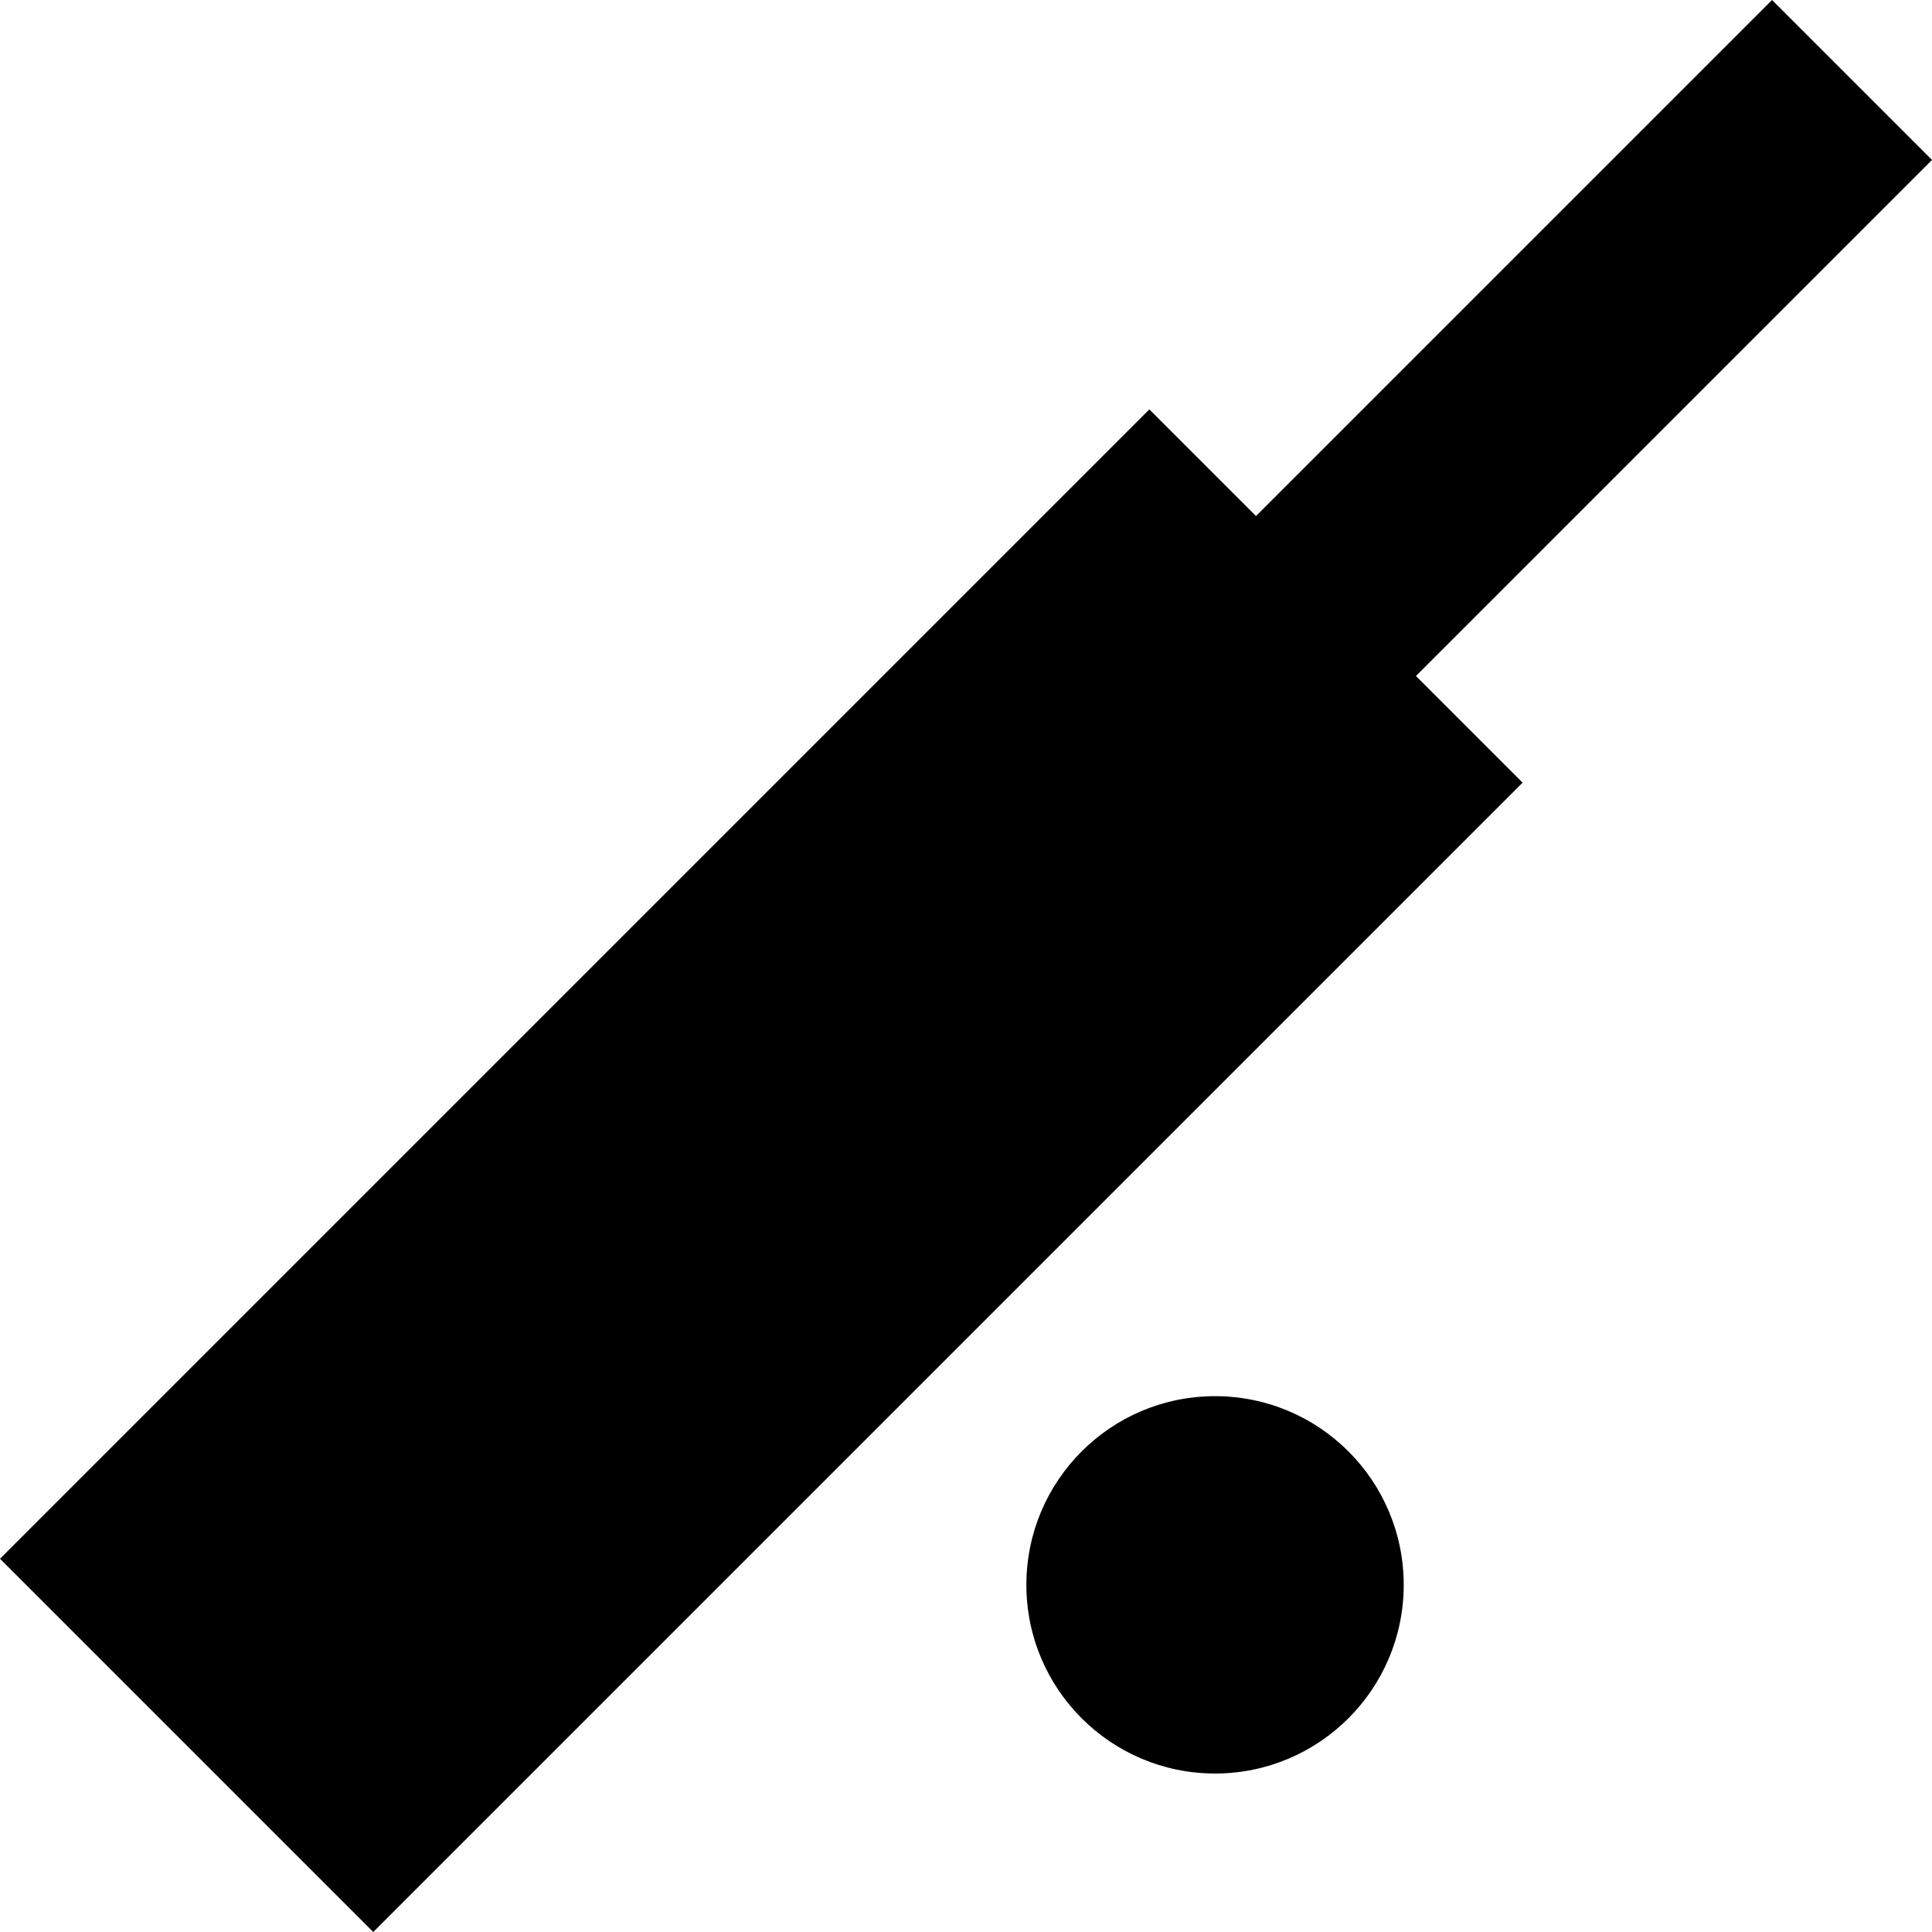
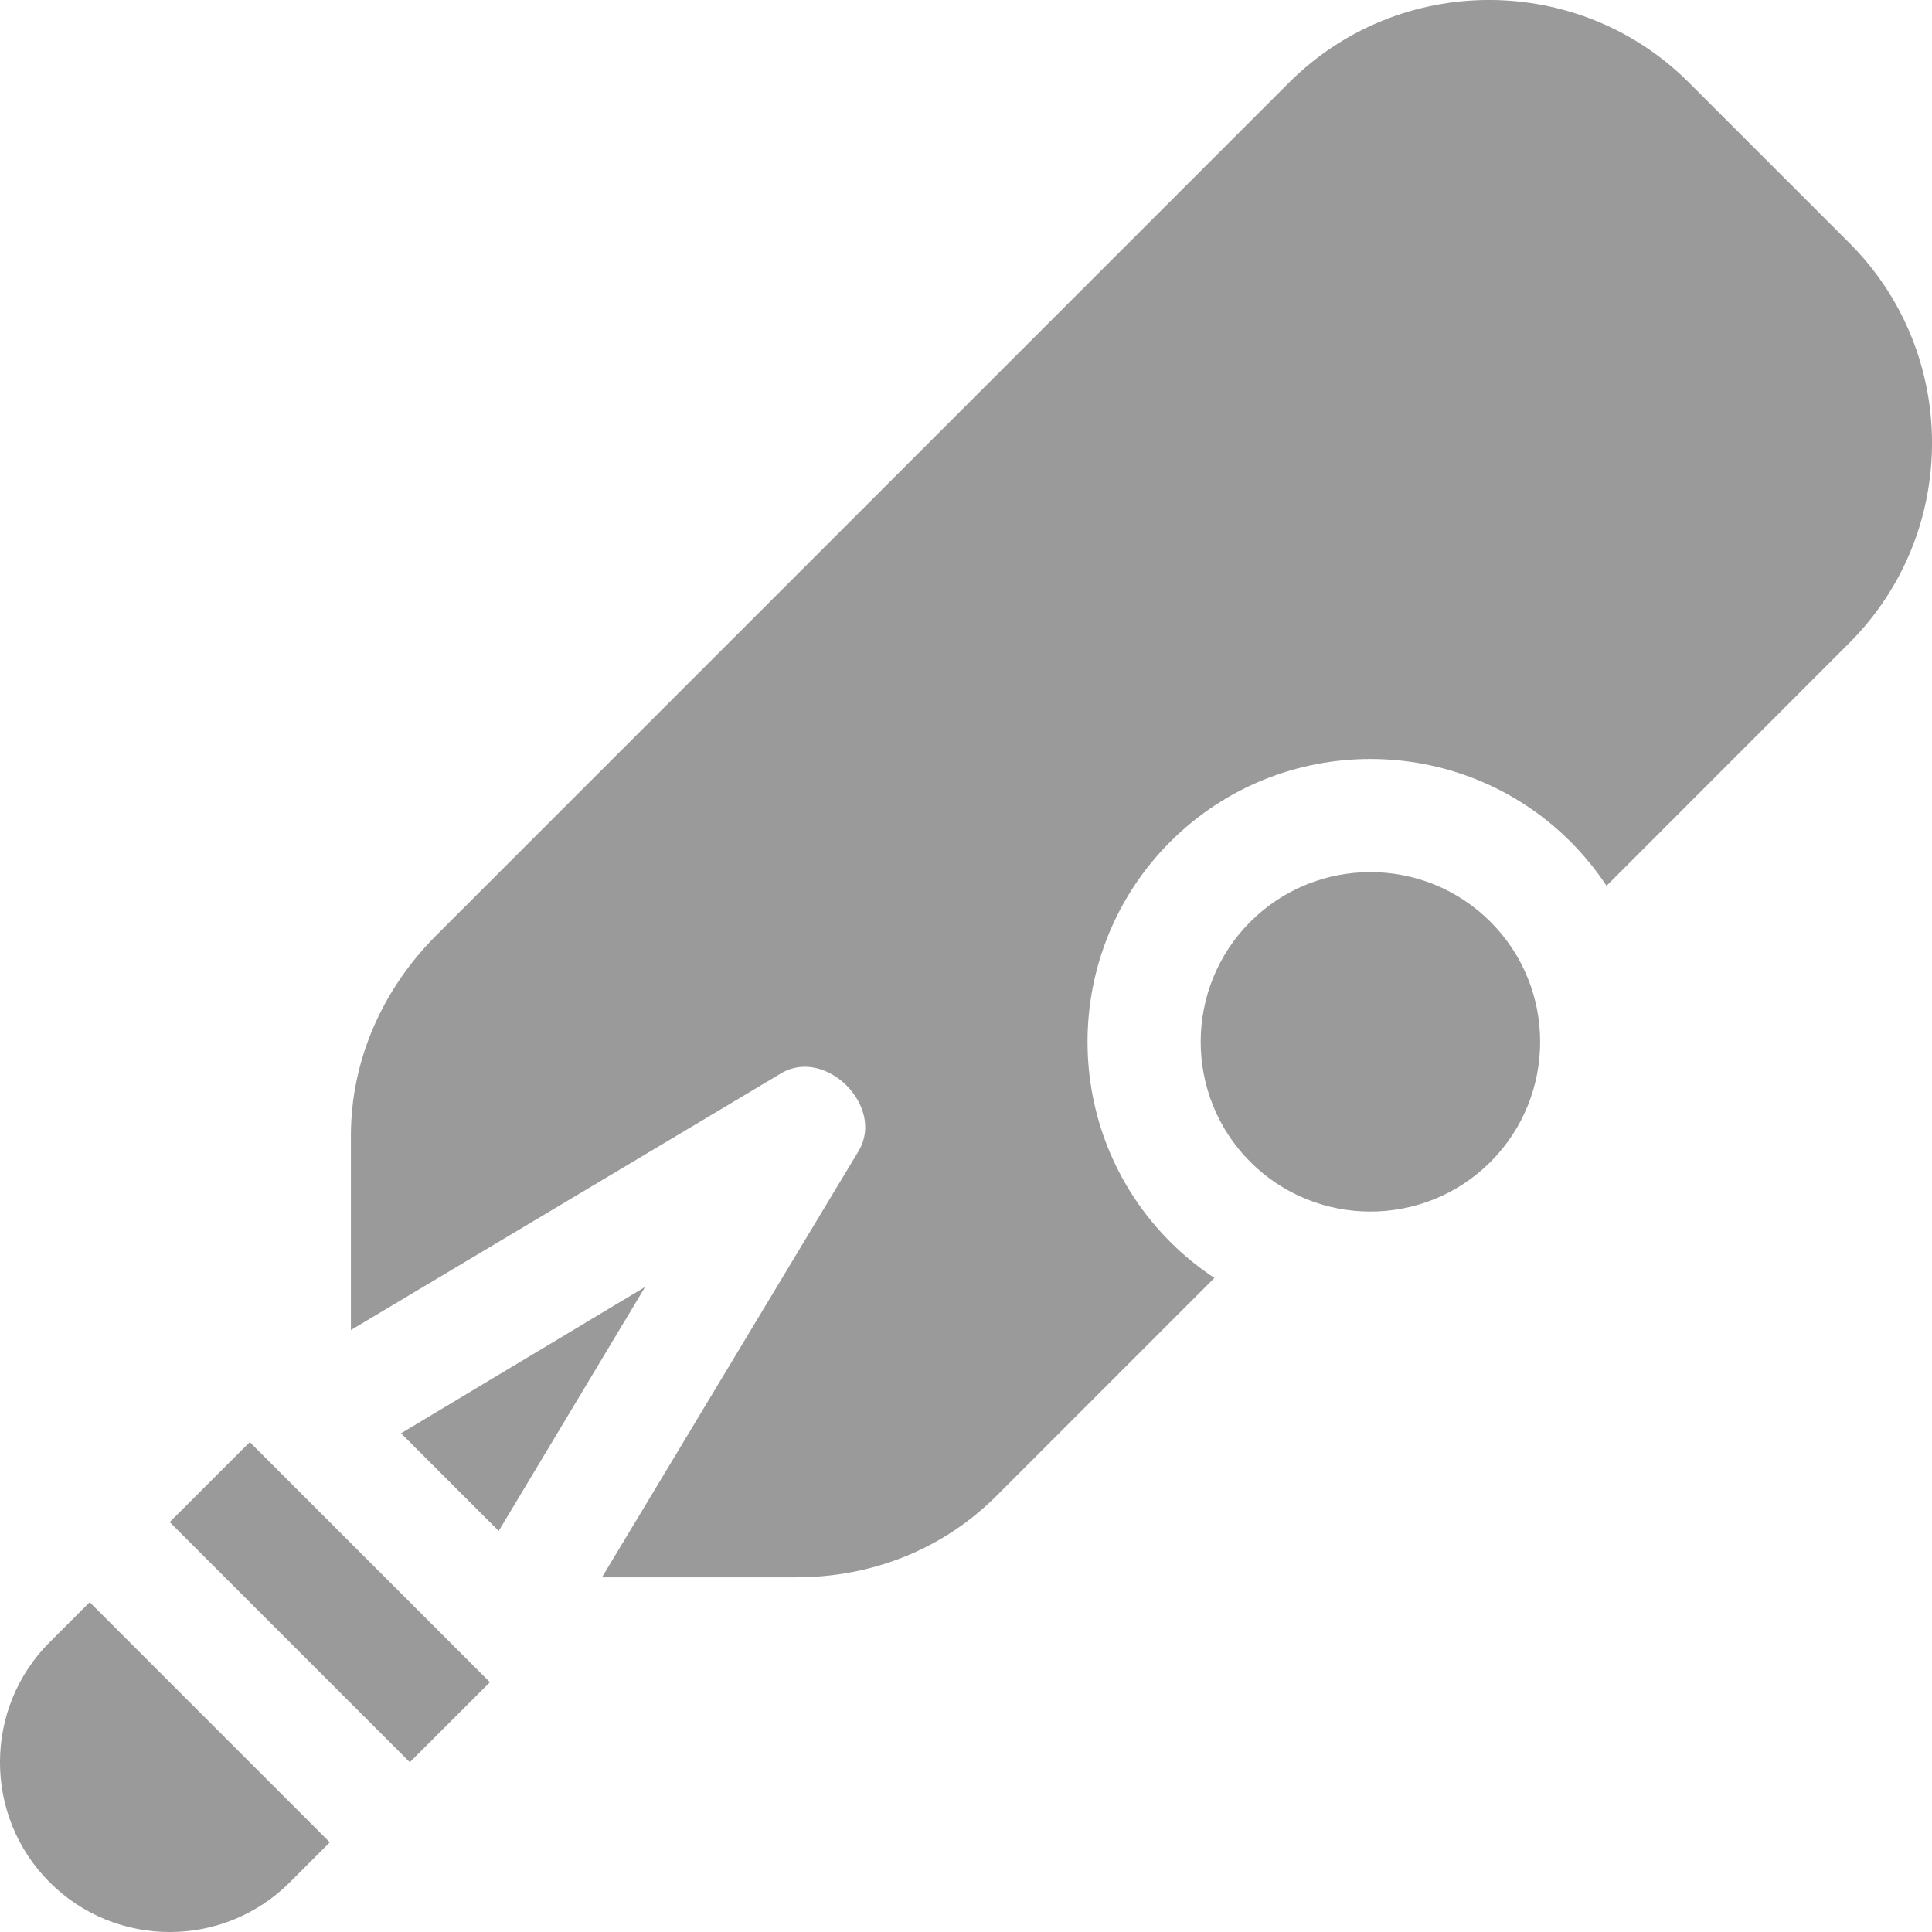
- <svg xmlns="http://www.w3.org/2000/svg" version="1.1" id="Capa_1" x="0px" y="0px" viewBox="0 0 512 512" style="enable-background:new 0 0 512 512;" xml:space="preserve">
-   <g>
-     <g>
-       <polygon points="512,42.391 469.609,0 332.85,136.759 304.589,108.498 0,413.087 98.913,512 403.502,207.411 375.241,179.15   " />
-     </g>
+ <svg xmlns="http://www.w3.org/2000/svg" width="24" height="24" viewBox="0 0 24 24">
+   <g fill="#9A9A9A">
+     <polygon points="2.108 18.908 3.103 17.914 6.086 20.897 5.091 21.891" />
+     <path d="M0.617,20.4 C-0.206,21.222 -0.206,22.561 0.617,23.383 C1.439,24.206 2.778,24.206 3.6,23.383 L4.097,22.886 L1.114,19.903 L0.617,20.4 Z" />
+     <polygon points="8.014 15.987 4.982 17.805 6.195 19.018" />
+     <path d="M20.983,1.028 C19.613,-0.343 17.382,-0.343 16.011,1.028 L5.418,11.621 C4.754,12.285 4.359,13.169 4.359,14.107 L4.359,16.522 L9.702,13.334 C10.255,13.002 10.998,13.745 10.666,14.298 L7.478,19.594 L9.892,19.594 C10.831,19.594 11.715,19.246 12.379,18.582 L15.086,15.875 C14.892,15.747 14.708,15.599 14.538,15.428 C13.167,14.058 13.167,11.827 14.538,10.456 C15.909,9.086 18.139,9.086 19.51,10.456 C19.68,10.627 19.829,10.81 19.957,11.004 L22.972,7.988 C24.343,6.618 24.343,4.387 22.972,3.017 L20.983,1.028 Z" />
+     <path d="M18.515,14.434 C19.338,13.611 19.338,12.273 18.515,11.451 C17.693,10.628 16.355,10.628 15.532,11.451 C14.71,12.273 14.71,13.611 15.532,14.434 C16.355,15.256 17.693,15.256 18.515,14.434 L18.515,14.434 Z" />
  </g>
-   <g>
-     <g>
-       <circle cx="322" cy="420" r="50" />
-     </g>
-   </g>
-   <g>
- </g>
-   <g>
- </g>
-   <g>
- </g>
-   <g>
- </g>
-   <g>
- </g>
-   <g>
- </g>
-   <g>
- </g>
-   <g>
- </g>
-   <g>
- </g>
-   <g>
- </g>
-   <g>
- </g>
-   <g>
- </g>
-   <g>
- </g>
-   <g>
- </g>
-   <g>
- </g>
</svg>
